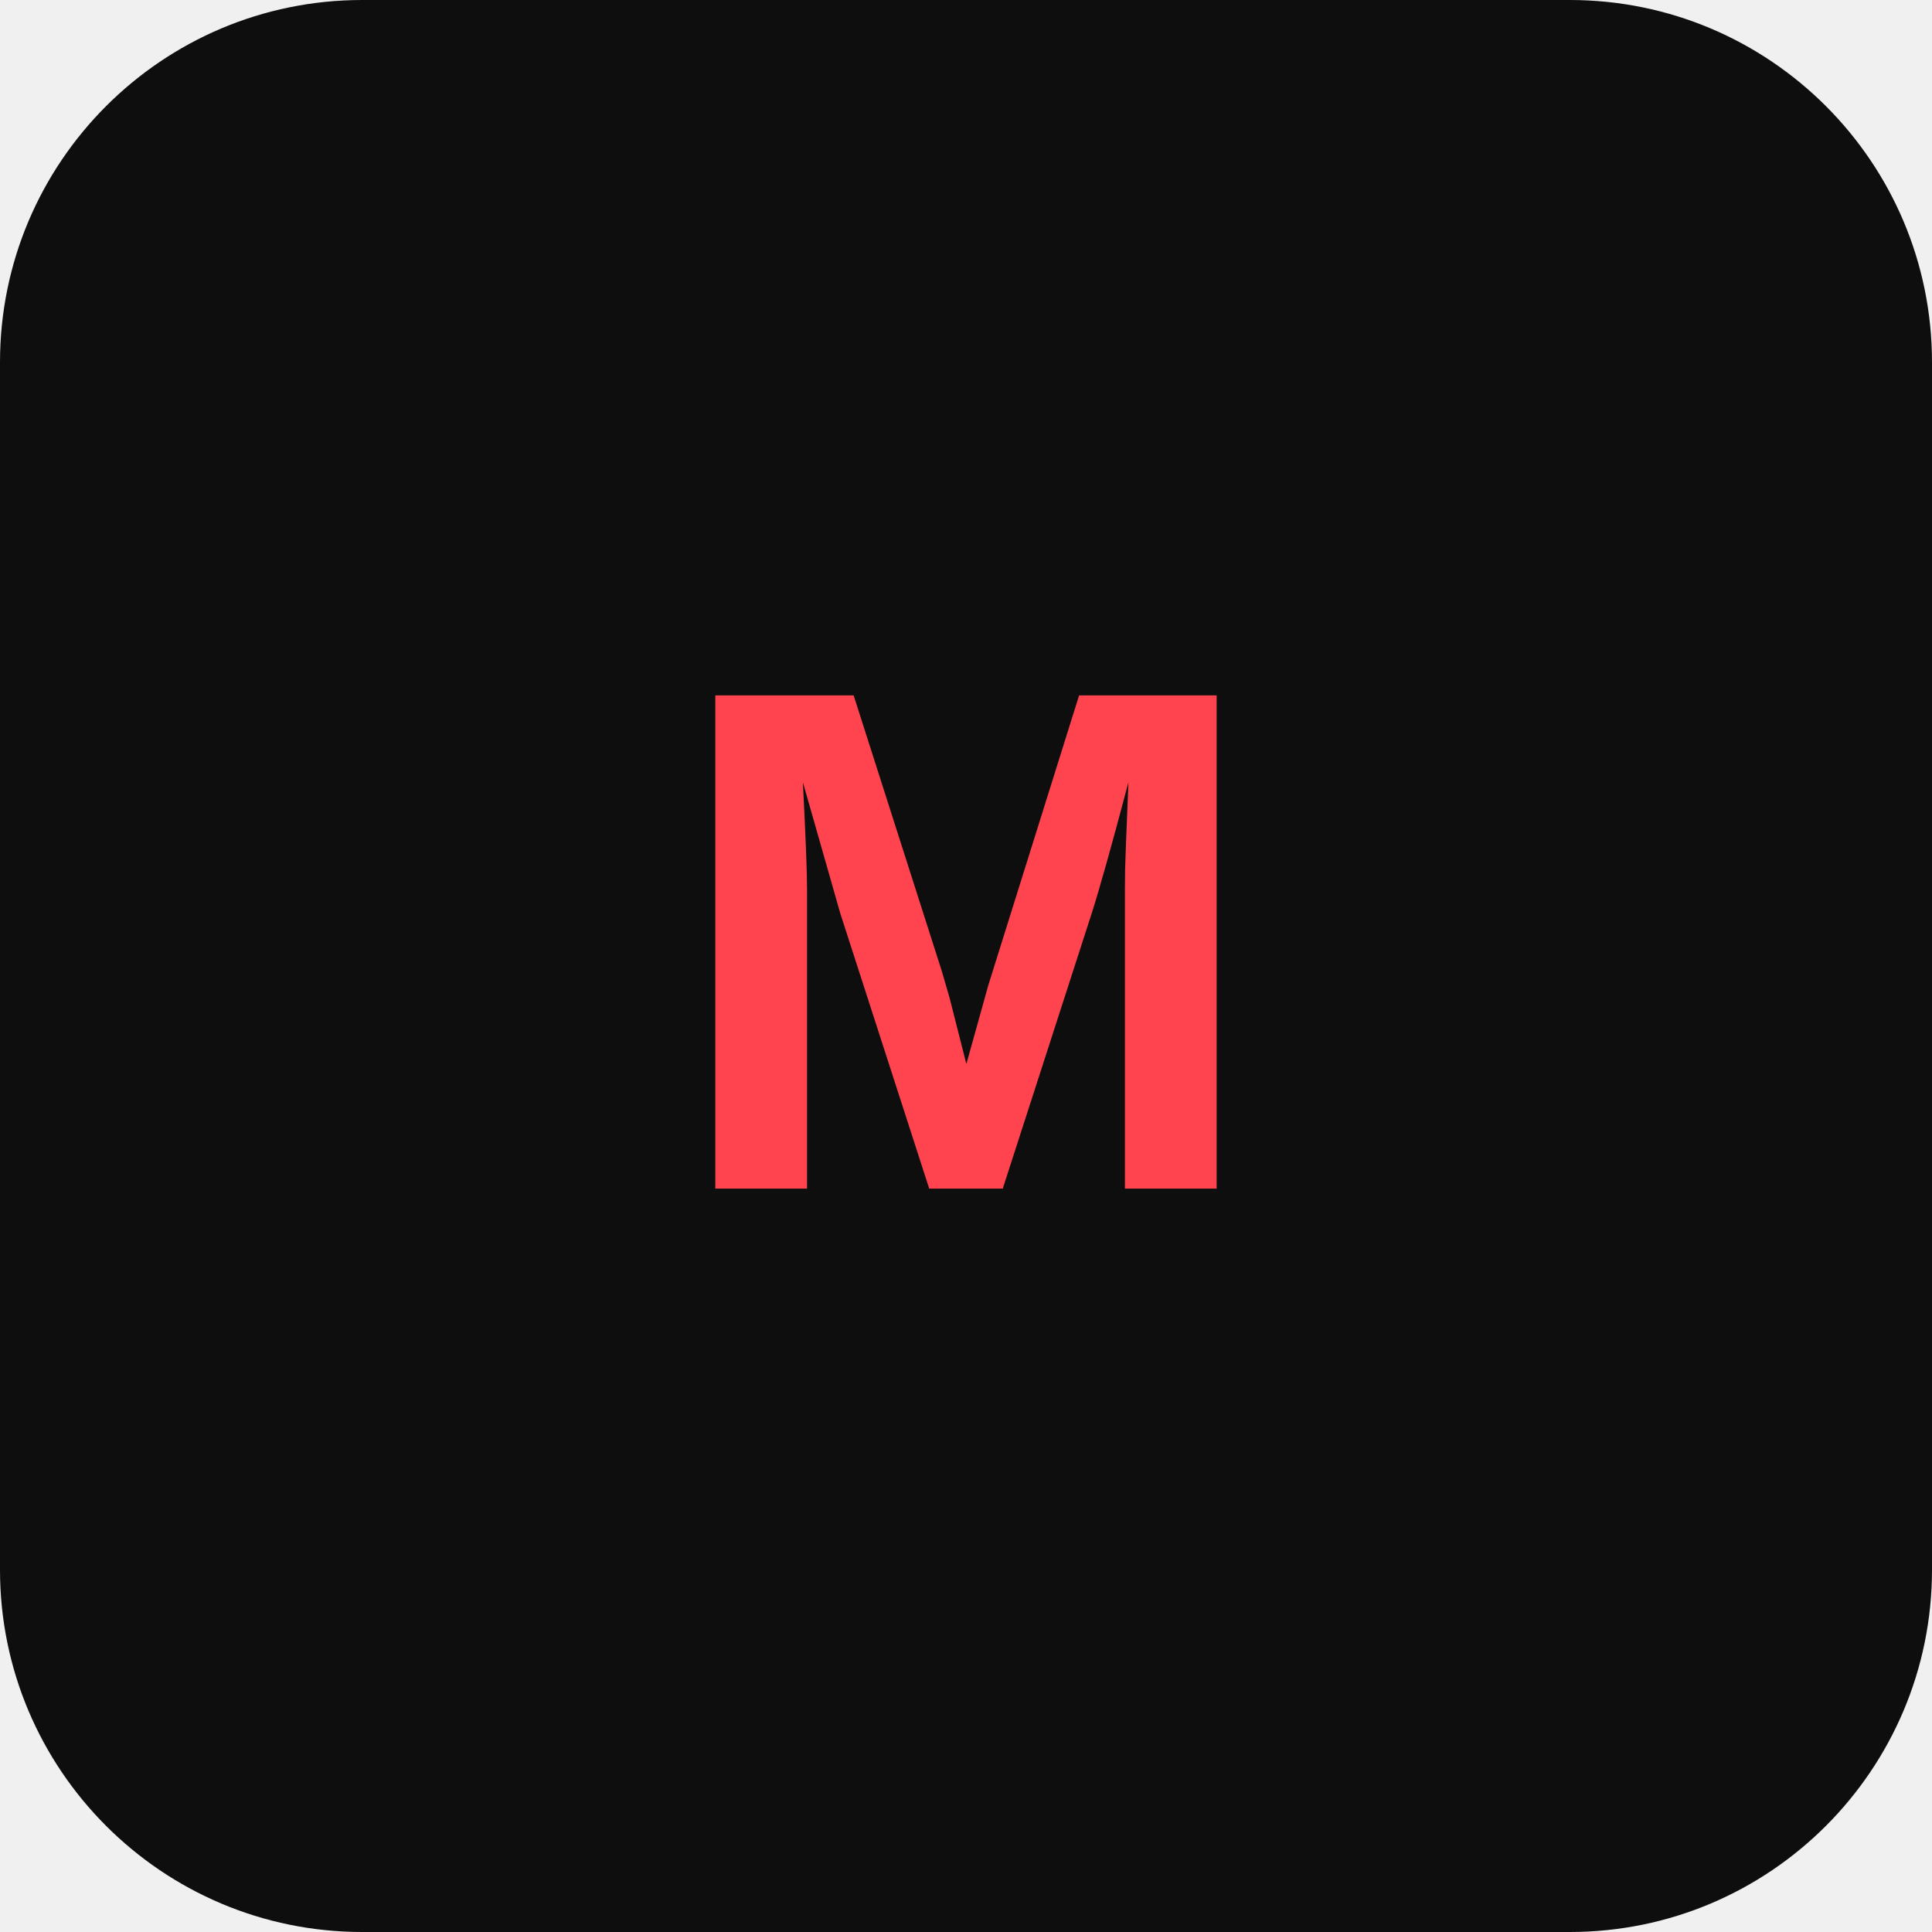
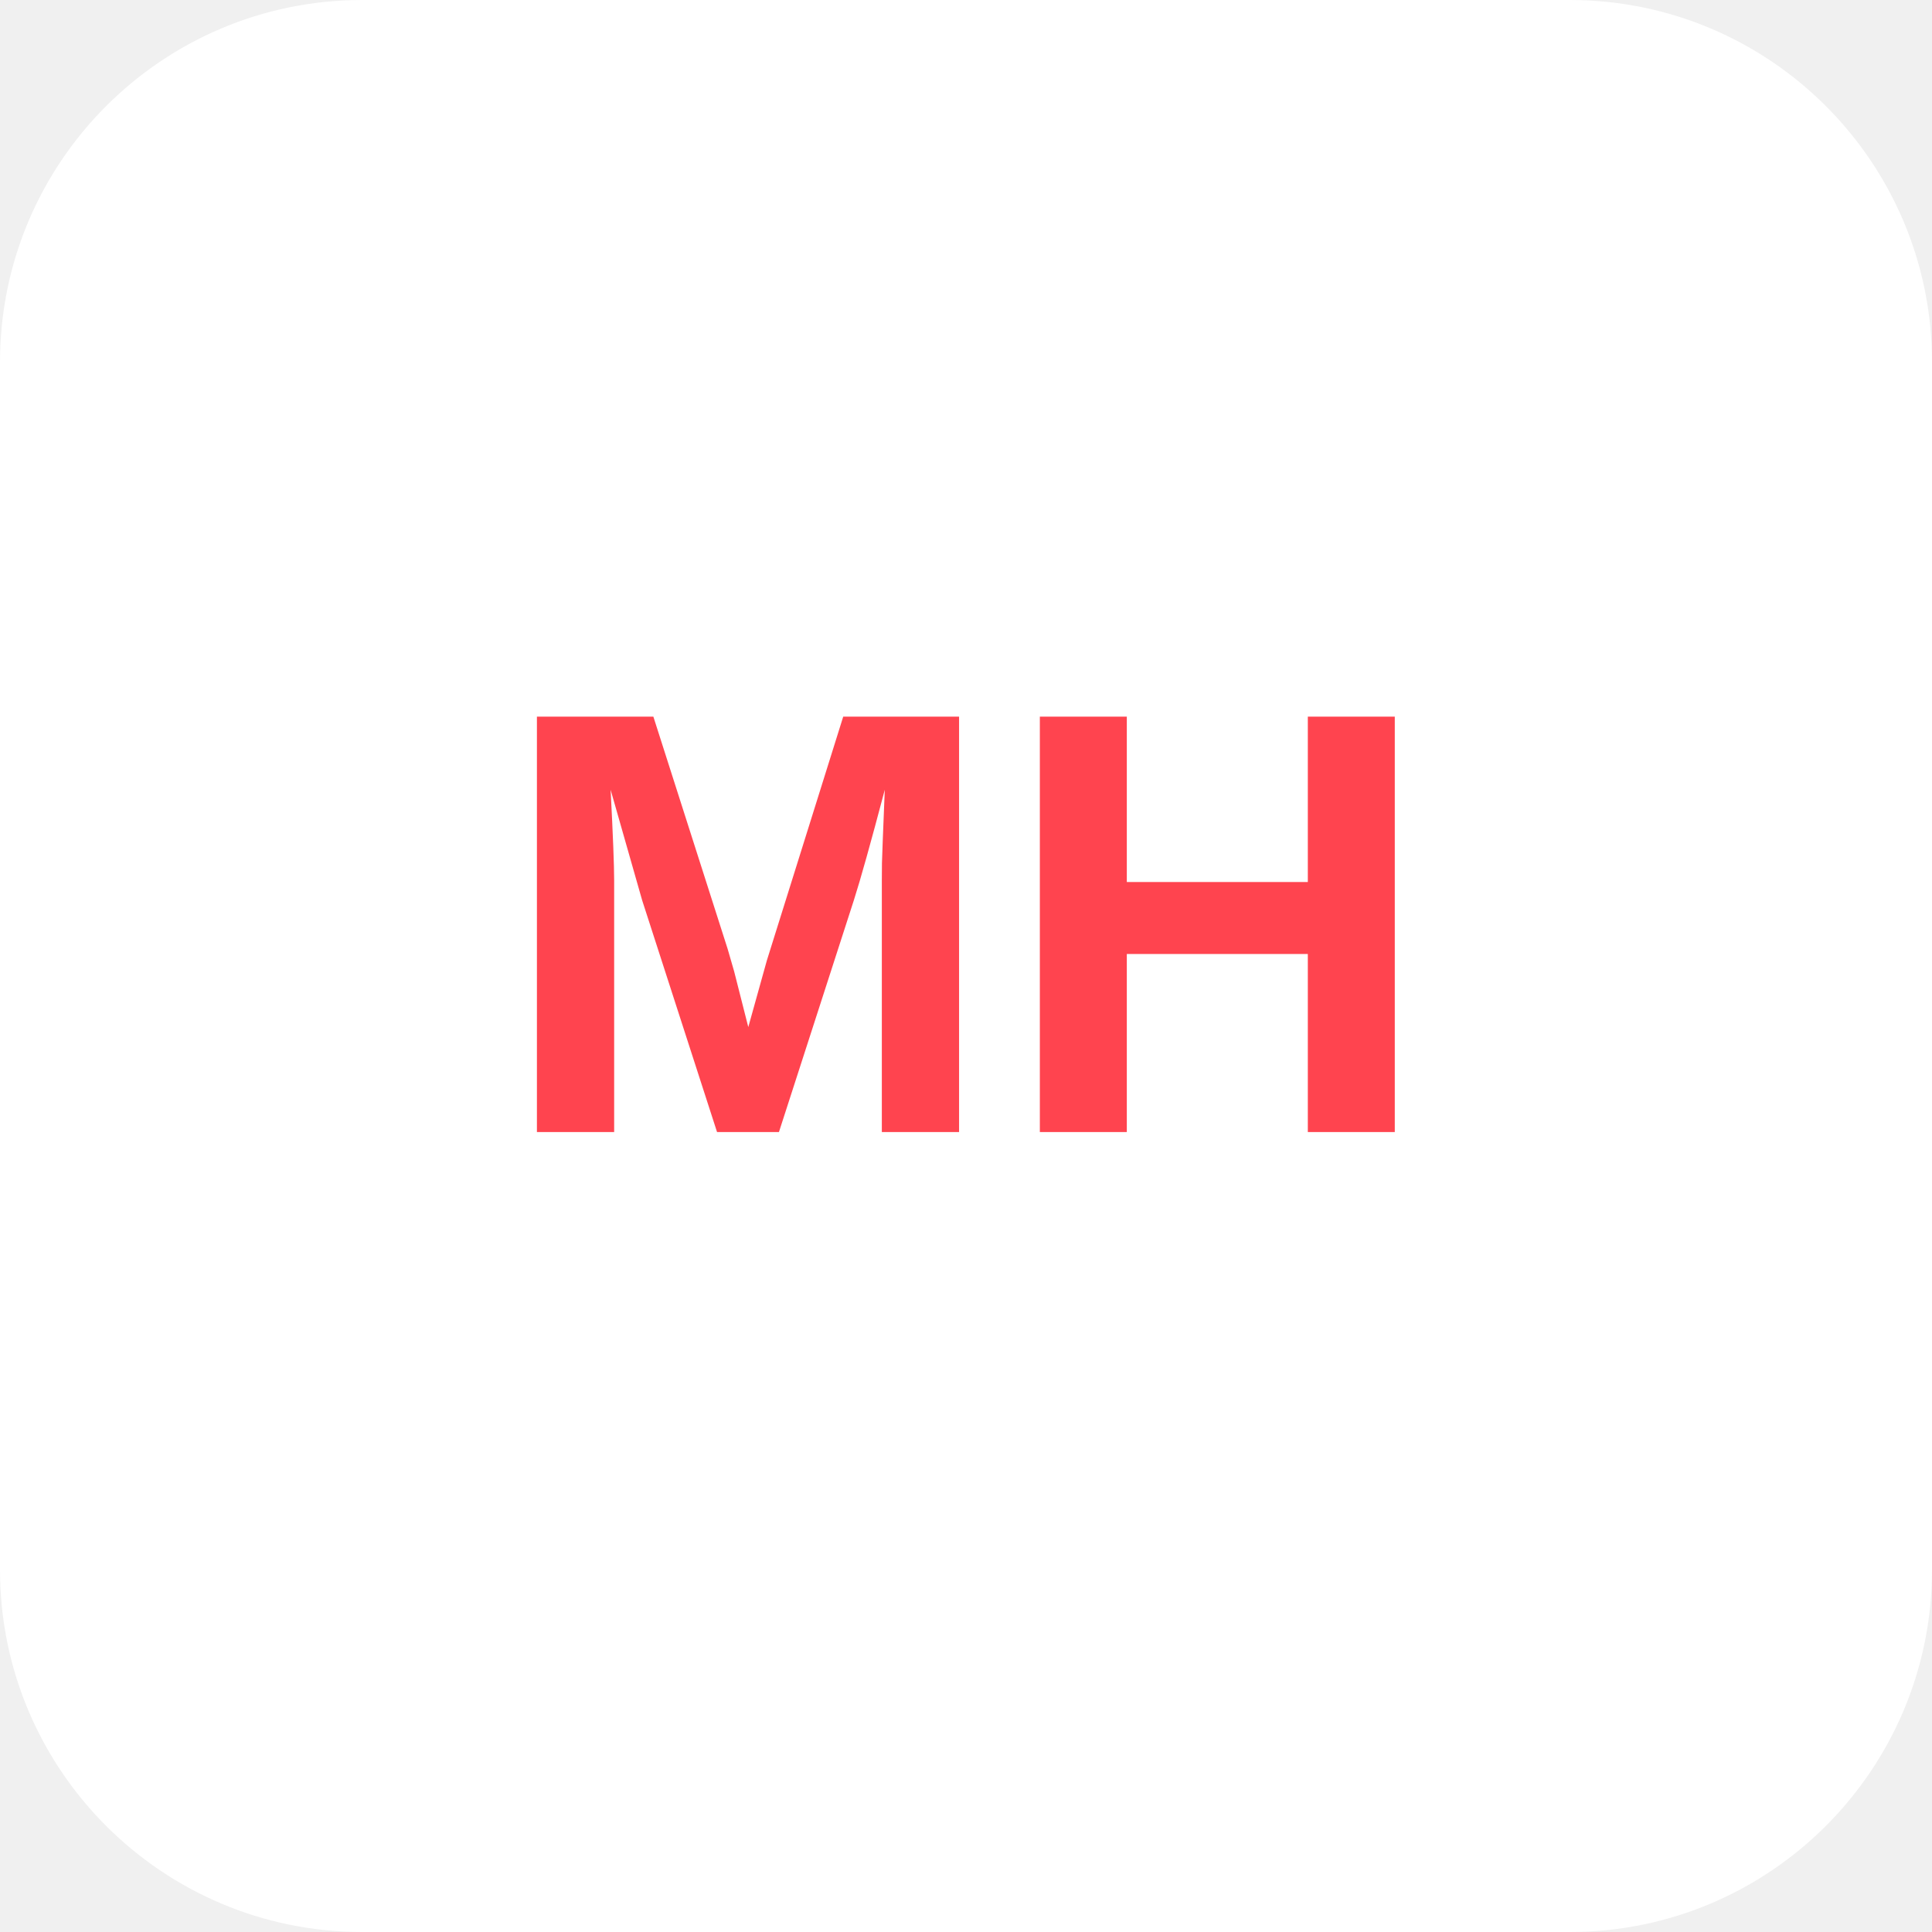
<svg xmlns="http://www.w3.org/2000/svg" viewBox="0 0 512 512">
-   <rect width="512" height="512" rx="96" fill="#0e0e0e" />
-   <text x="256" y="315" text-anchor="middle" font-family="Arial,sans-serif" font-size="190" font-weight="700" fill="#ff444f">M</text>
+   <rect width="512" height="512" rx="96" fill="#ffffff" />
+   <text x="256" y="300" text-anchor="middle" font-family="Arial,sans-serif" font-size="160" font-weight="700" fill="#ff444f">MH</text>
</svg>
